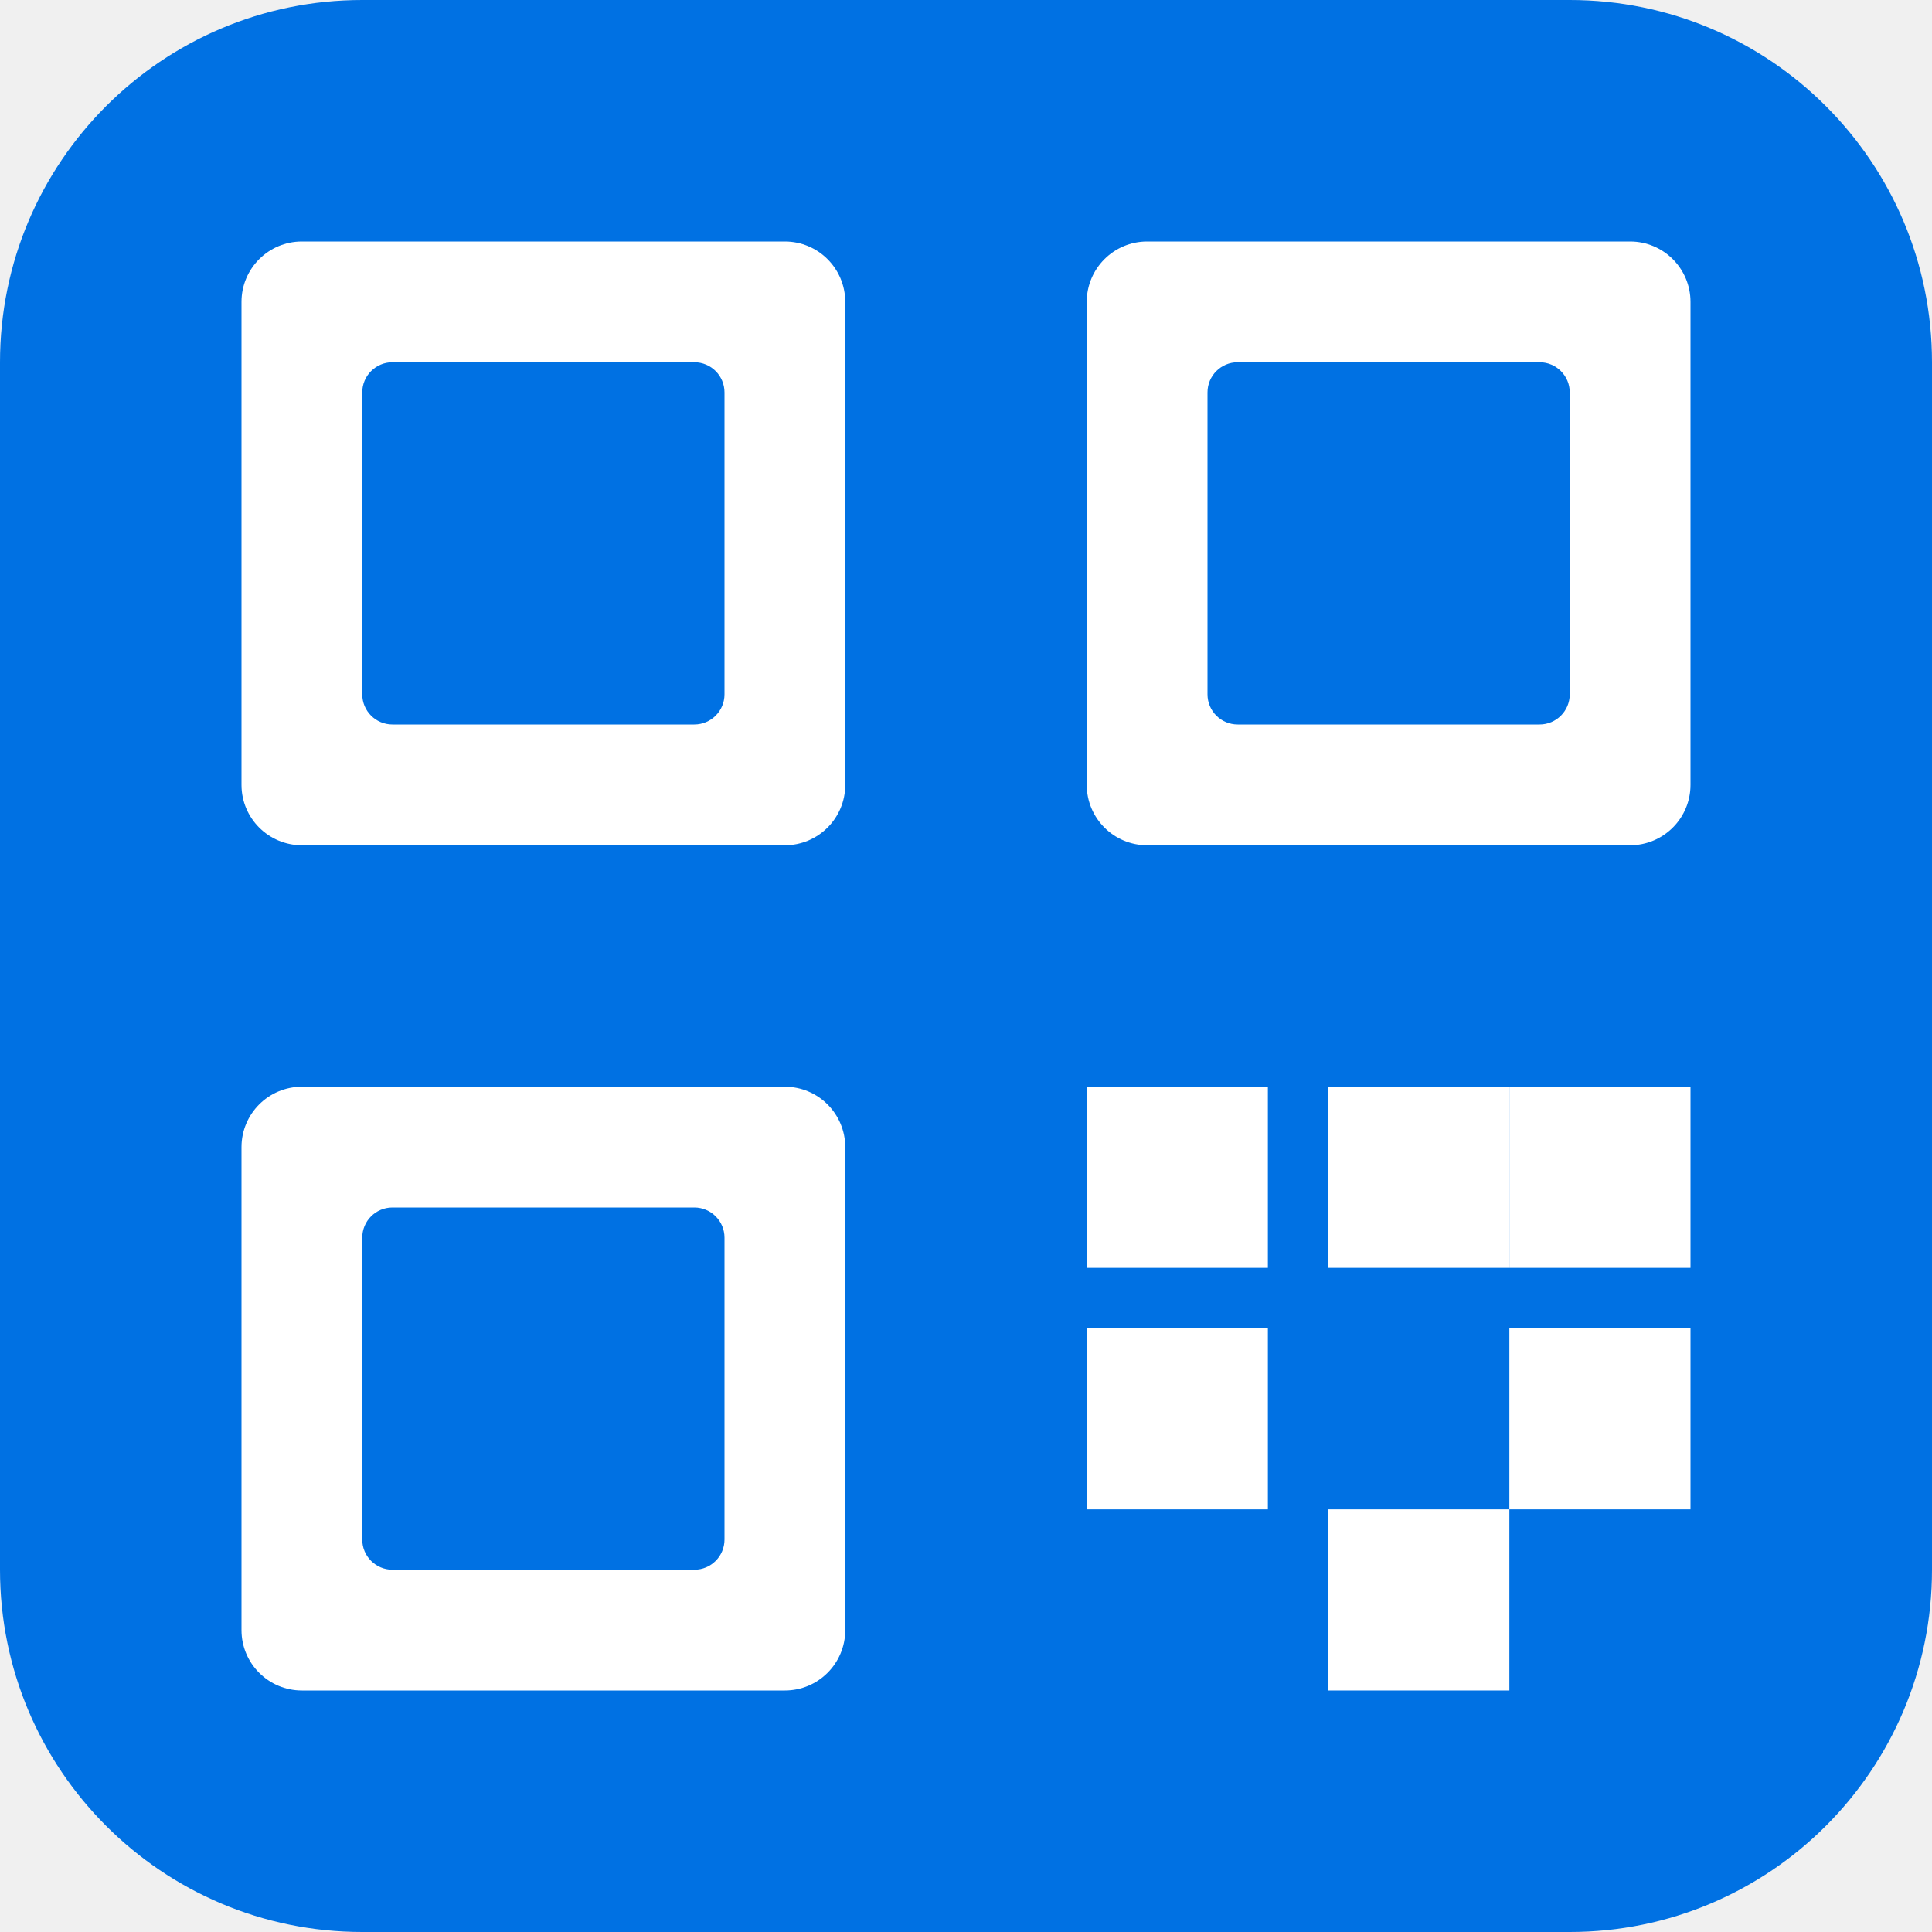
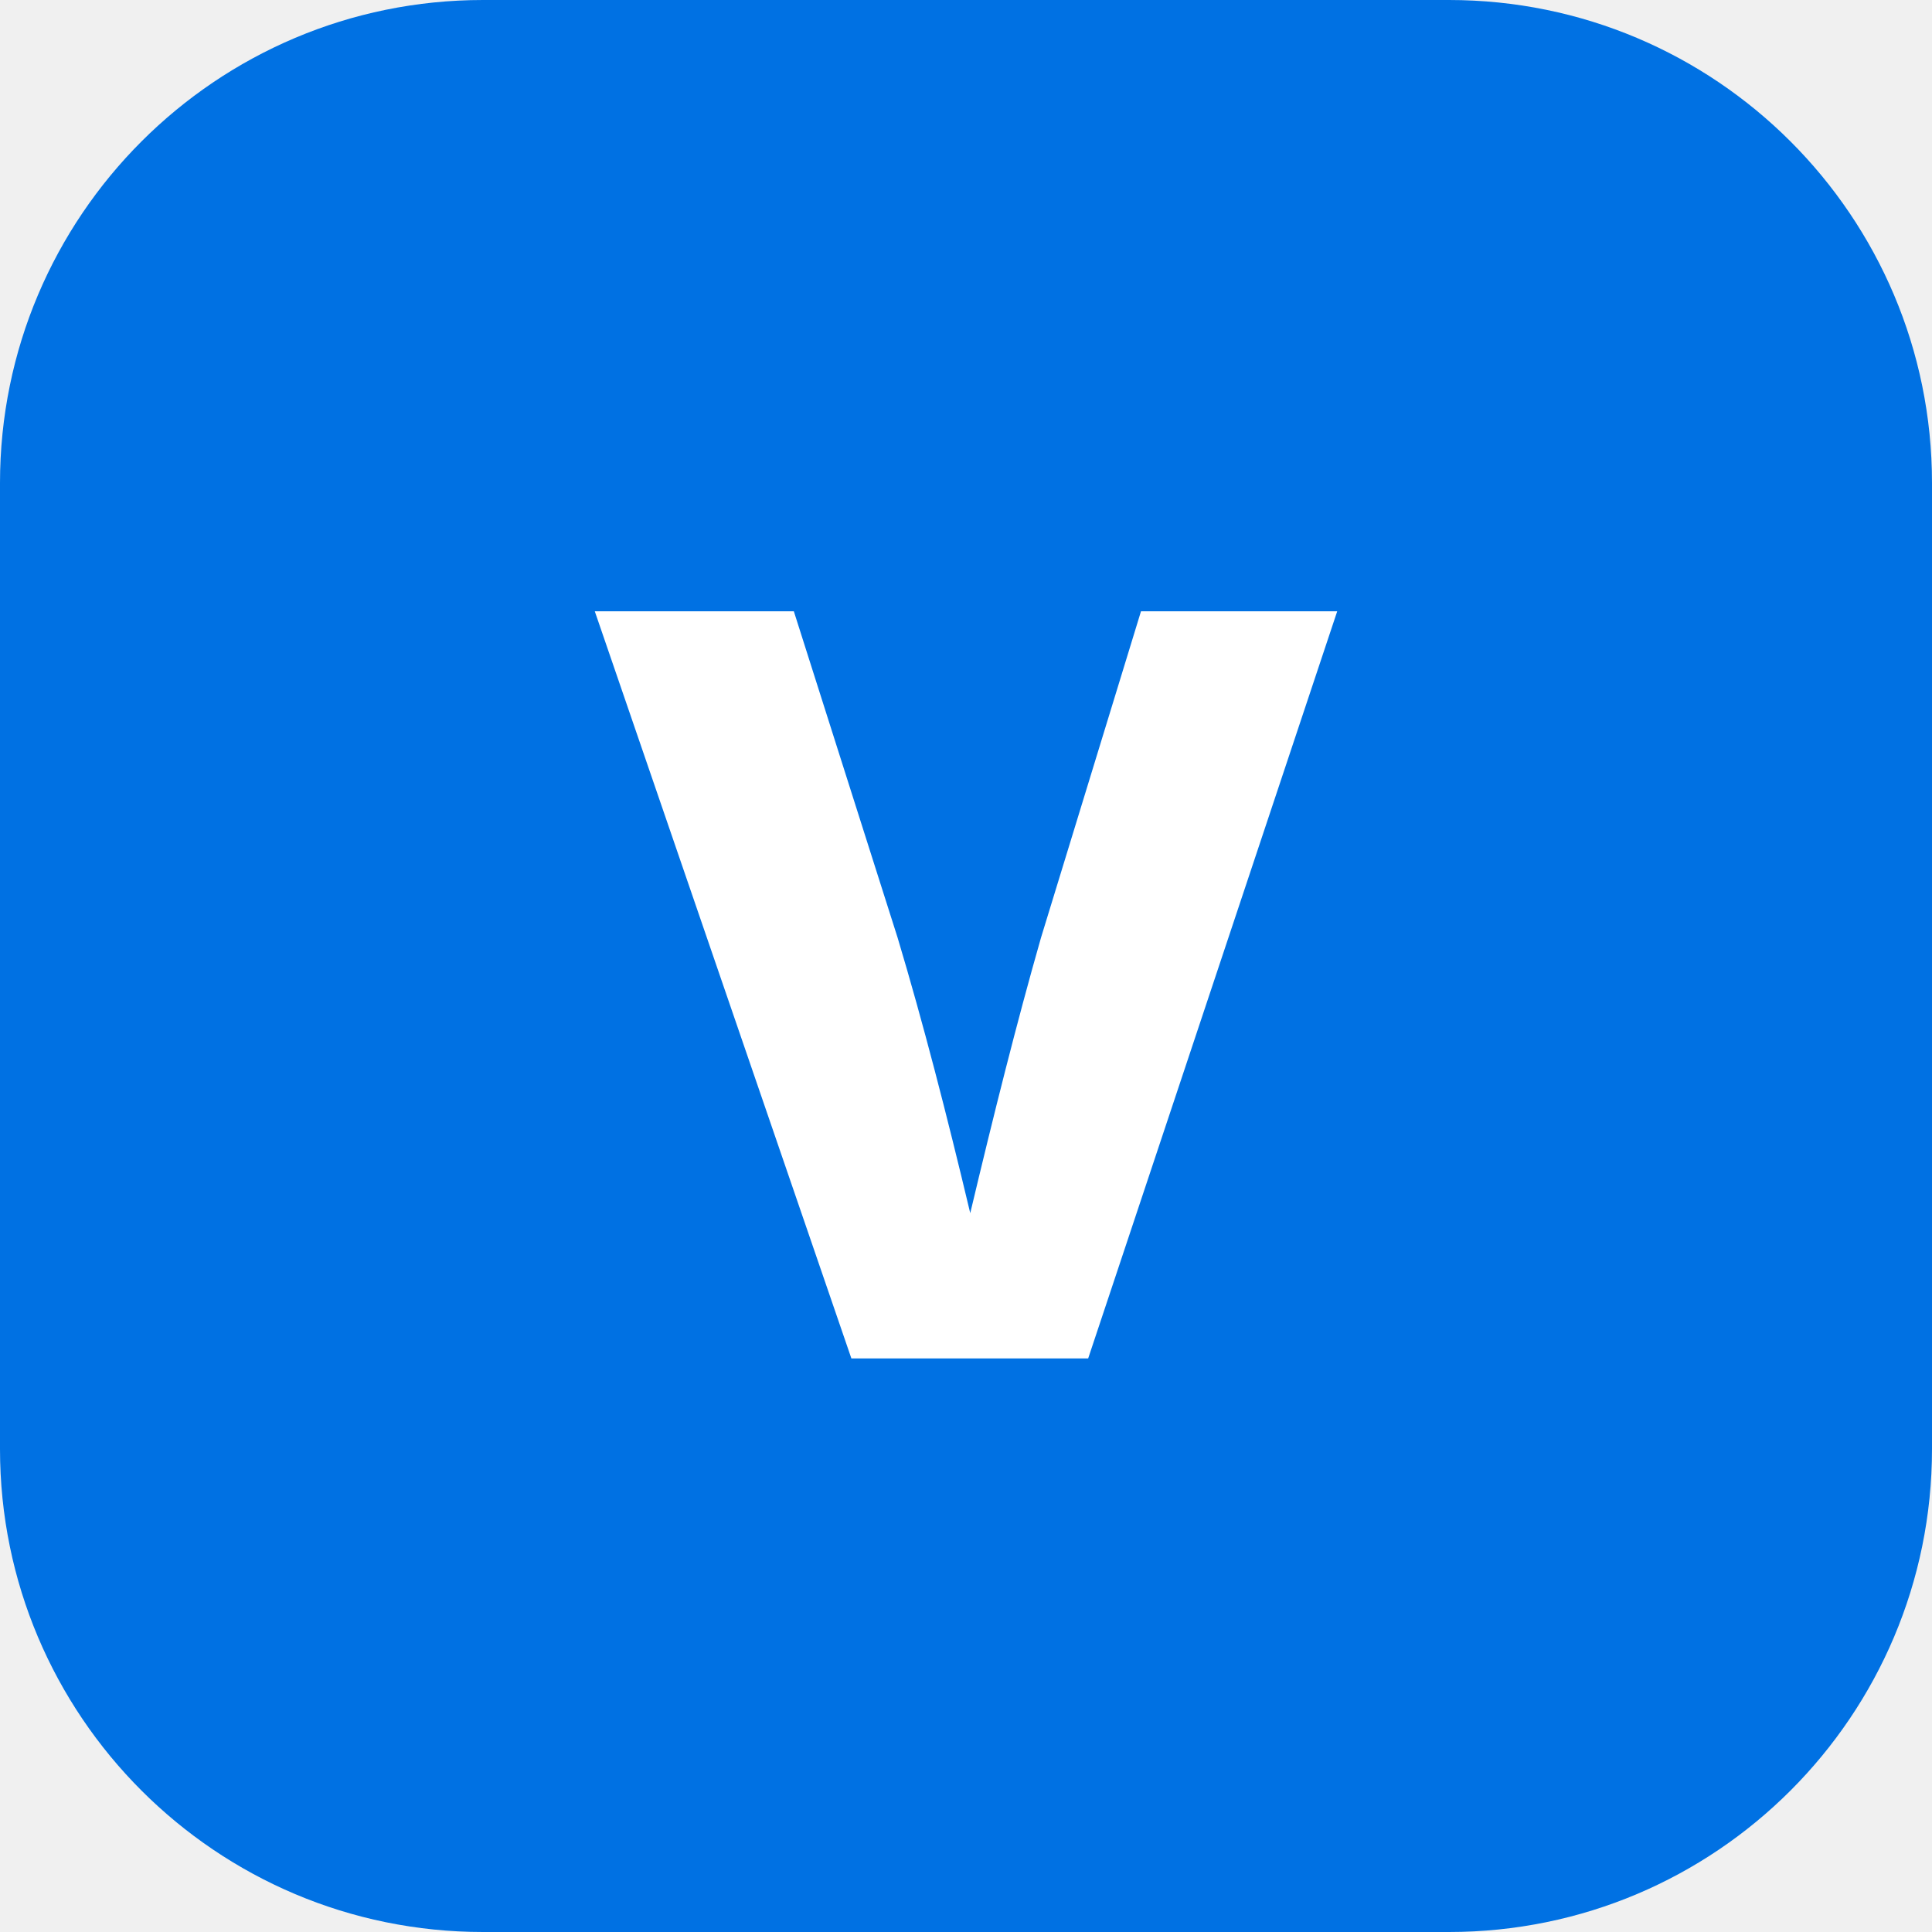
- <svg xmlns="http://www.w3.org/2000/svg" viewBox="0 0 32 32" fill="none">
-   <rect width="32" height="32" rx="6" fill="#0071e3" />
-   <rect x="4" y="4" width="10" height="10" rx="1" fill="#fff" />
-   <rect x="6" y="6" width="6" height="6" rx="0.5" fill="#0071e3" />
-   <rect x="18" y="4" width="10" height="10" rx="1" fill="#fff" />
-   <rect x="20" y="6" width="6" height="6" rx="0.5" fill="#0071e3" />
-   <rect x="4" y="18" width="10" height="10" rx="1" fill="#fff" />
-   <rect x="6" y="20" width="6" height="6" rx="0.5" fill="#0071e3" />
-   <rect x="18" y="18" width="3" height="3" fill="#fff" />
-   <rect x="22" y="18" width="3" height="3" fill="#fff" />
-   <rect x="18" y="22" width="3" height="3" fill="#fff" />
-   <rect x="25" y="22" width="3" height="3" fill="#fff" />
-   <rect x="22" y="25" width="3" height="3" fill="#fff" />
-   <rect x="25" y="18" width="3" height="3" fill="#fff" />
+ <svg xmlns="http://www.w3.org/2000/svg" viewBox="0 0 32 32" fill="none" role="img" aria-label="VUTASO">
+   <rect width="32" height="32" rx="8" fill="#0071e3" />
+   <text x="16" y="22.5" text-anchor="middle" font-family="Inter, system-ui, -apple-system, sans-serif" font-size="17" font-weight="800" fill="#ffffff">V</text>
</svg>
